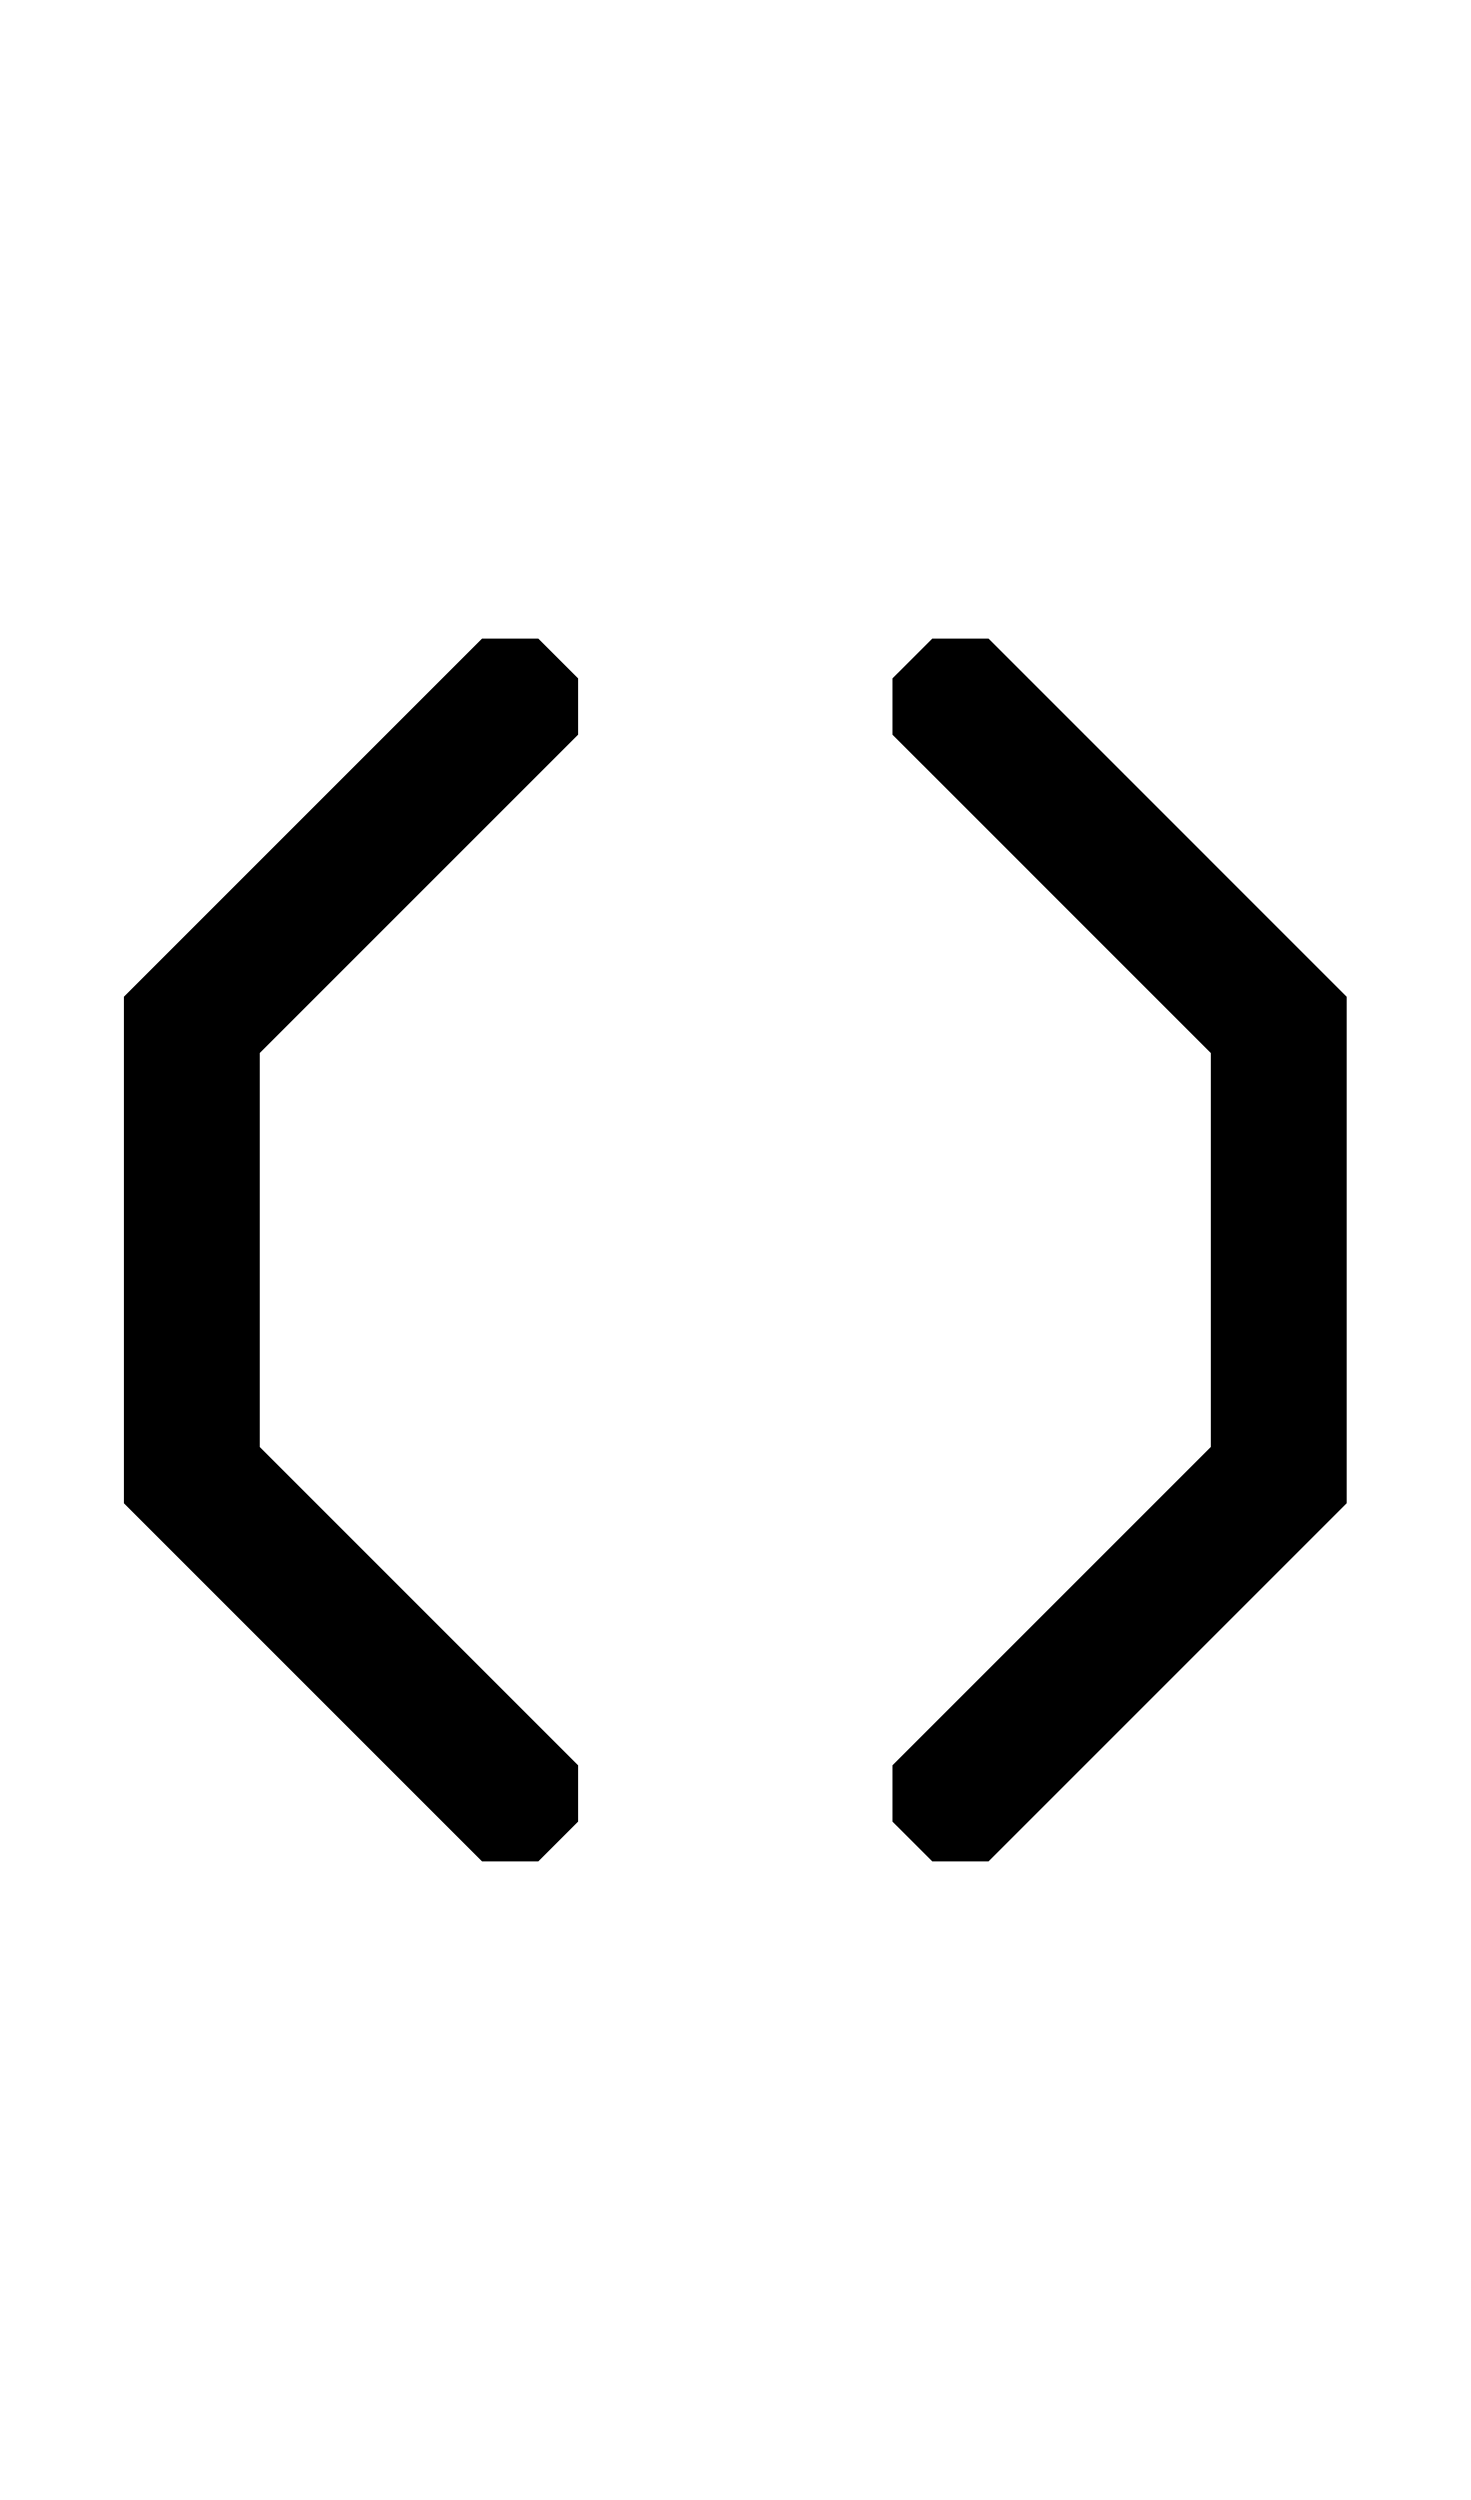
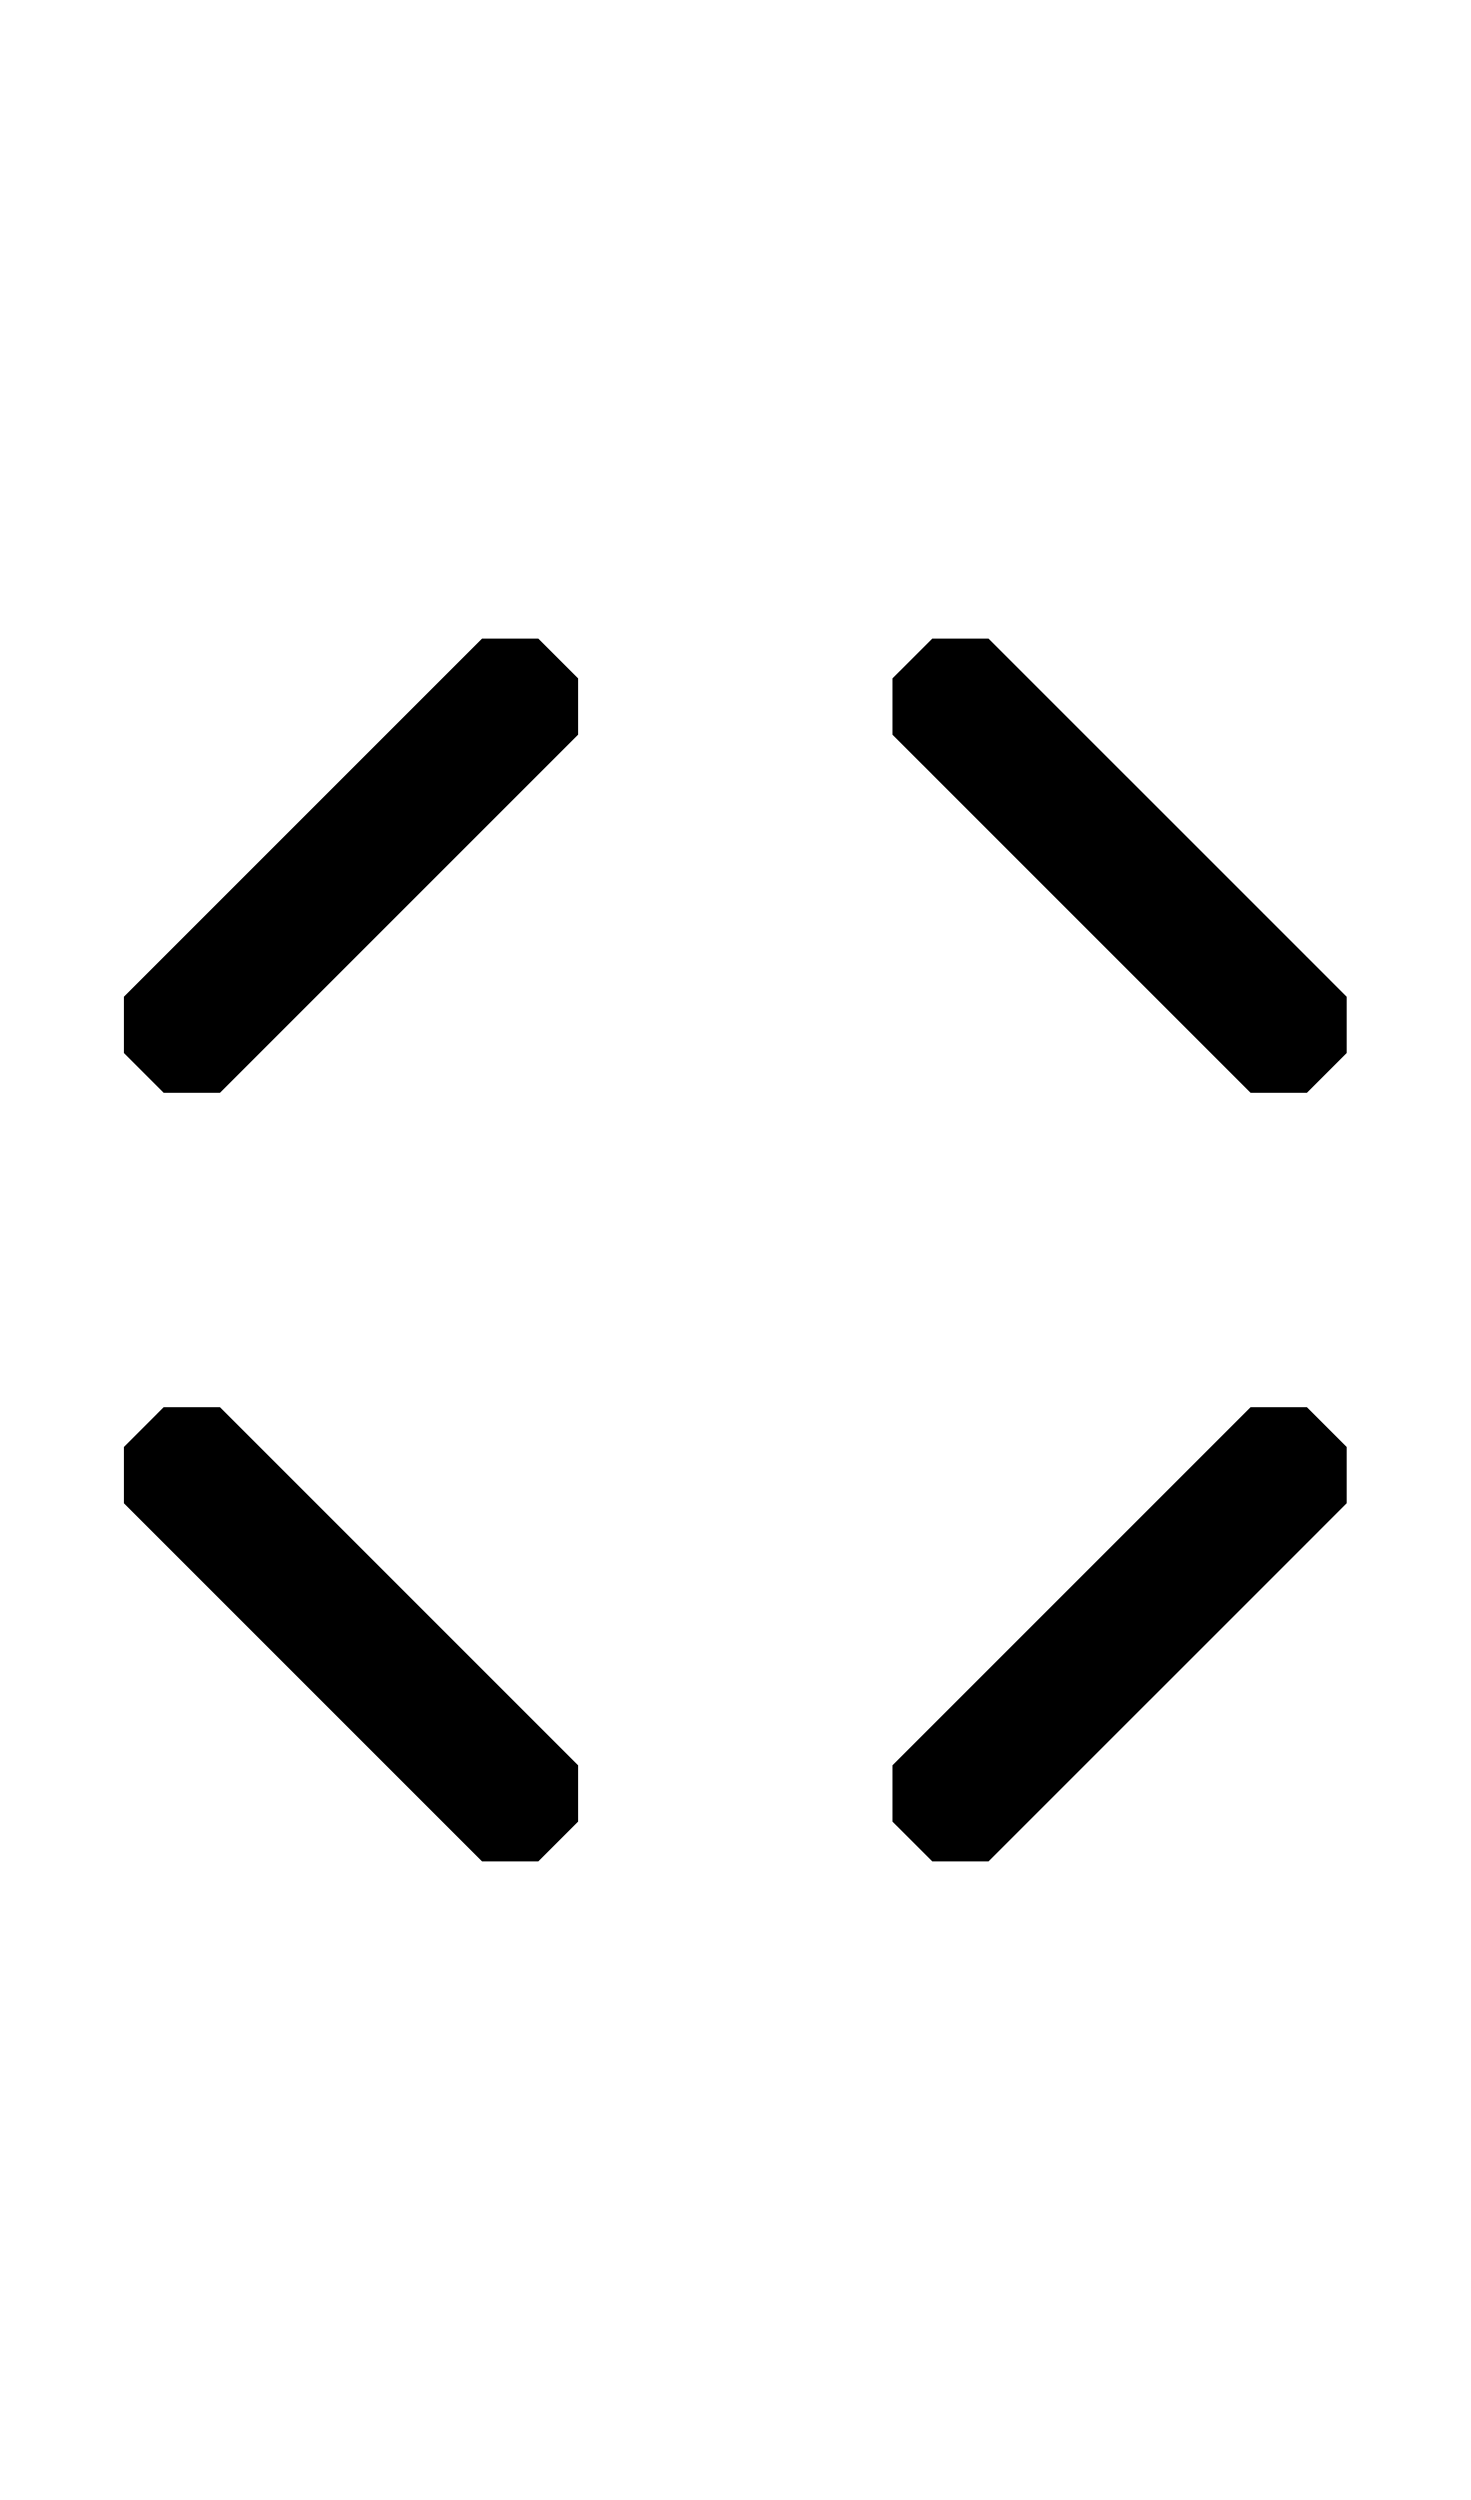
<svg xmlns="http://www.w3.org/2000/svg" width="500" height="850" version="1.1" id="svg2">
  <defs id="defs2" />
-   <path id="path1" d="M 163.896 217.127 L 150.367 230.656 L 42.127 338.896 L 42.127 511.104 L 42.127 511.105 L 150.367 619.346 L 163.896 632.873 L 183.031 632.873 L 196.561 619.344 L 196.561 600.211 L 183.031 586.68 L 183.029 586.68 L 88.32 491.971 L 88.32 358.029 L 183.029 263.32 L 183.031 263.32 L 196.561 249.789 L 196.561 230.654 L 183.031 217.127 L 163.896 217.127 z M 316.971 217.127 L 303.439 230.656 L 303.439 249.791 L 316.971 263.32 L 411.68 358.031 L 411.68 491.971 L 316.971 586.68 L 303.439 600.211 L 303.439 619.346 L 316.971 632.873 L 336.104 632.873 L 349.633 619.344 L 457.873 511.104 L 457.873 338.896 L 349.633 230.656 L 336.104 217.127 L 316.971 217.127 z " />
+   <path id="path1" d="M 163.896 217.129 L 150.367 230.656 L 55.656 325.367 L 42.127 338.896 L 42.127 338.898 L 42.127 358.031 L 55.656 371.562 L 74.791 371.562 L 88.32 358.031 L 88.32 358.029 L 183.029 263.32 L 183.031 263.32 L 196.561 249.789 L 196.561 230.654 L 183.033 217.129 L 163.896 217.129 z M 316.969 217.129 L 303.439 230.656 L 303.439 249.791 L 316.971 263.32 L 316.971 263.322 L 364.324 310.676 L 411.68 358.031 L 425.211 371.561 L 444.346 371.561 L 457.873 358.031 L 457.873 338.896 L 444.344 325.367 L 336.104 217.129 L 316.969 217.129 z M 55.656 478.439 L 42.127 491.971 L 42.127 511.104 L 42.127 511.105 L 55.656 524.633 L 150.367 619.346 L 163.896 632.873 L 183.031 632.873 L 196.561 619.344 L 196.561 600.211 L 183.031 586.68 L 183.029 586.68 L 88.32 491.971 L 74.789 478.439 L 55.656 478.439 z M 425.211 478.439 L 411.68 491.971 L 316.971 586.68 L 303.439 600.211 L 303.439 619.346 L 316.971 632.873 L 336.104 632.873 L 349.633 619.344 L 444.346 524.633 L 457.873 511.104 L 457.873 491.969 L 444.346 478.439 L 425.211 478.439 z " />
</svg>
